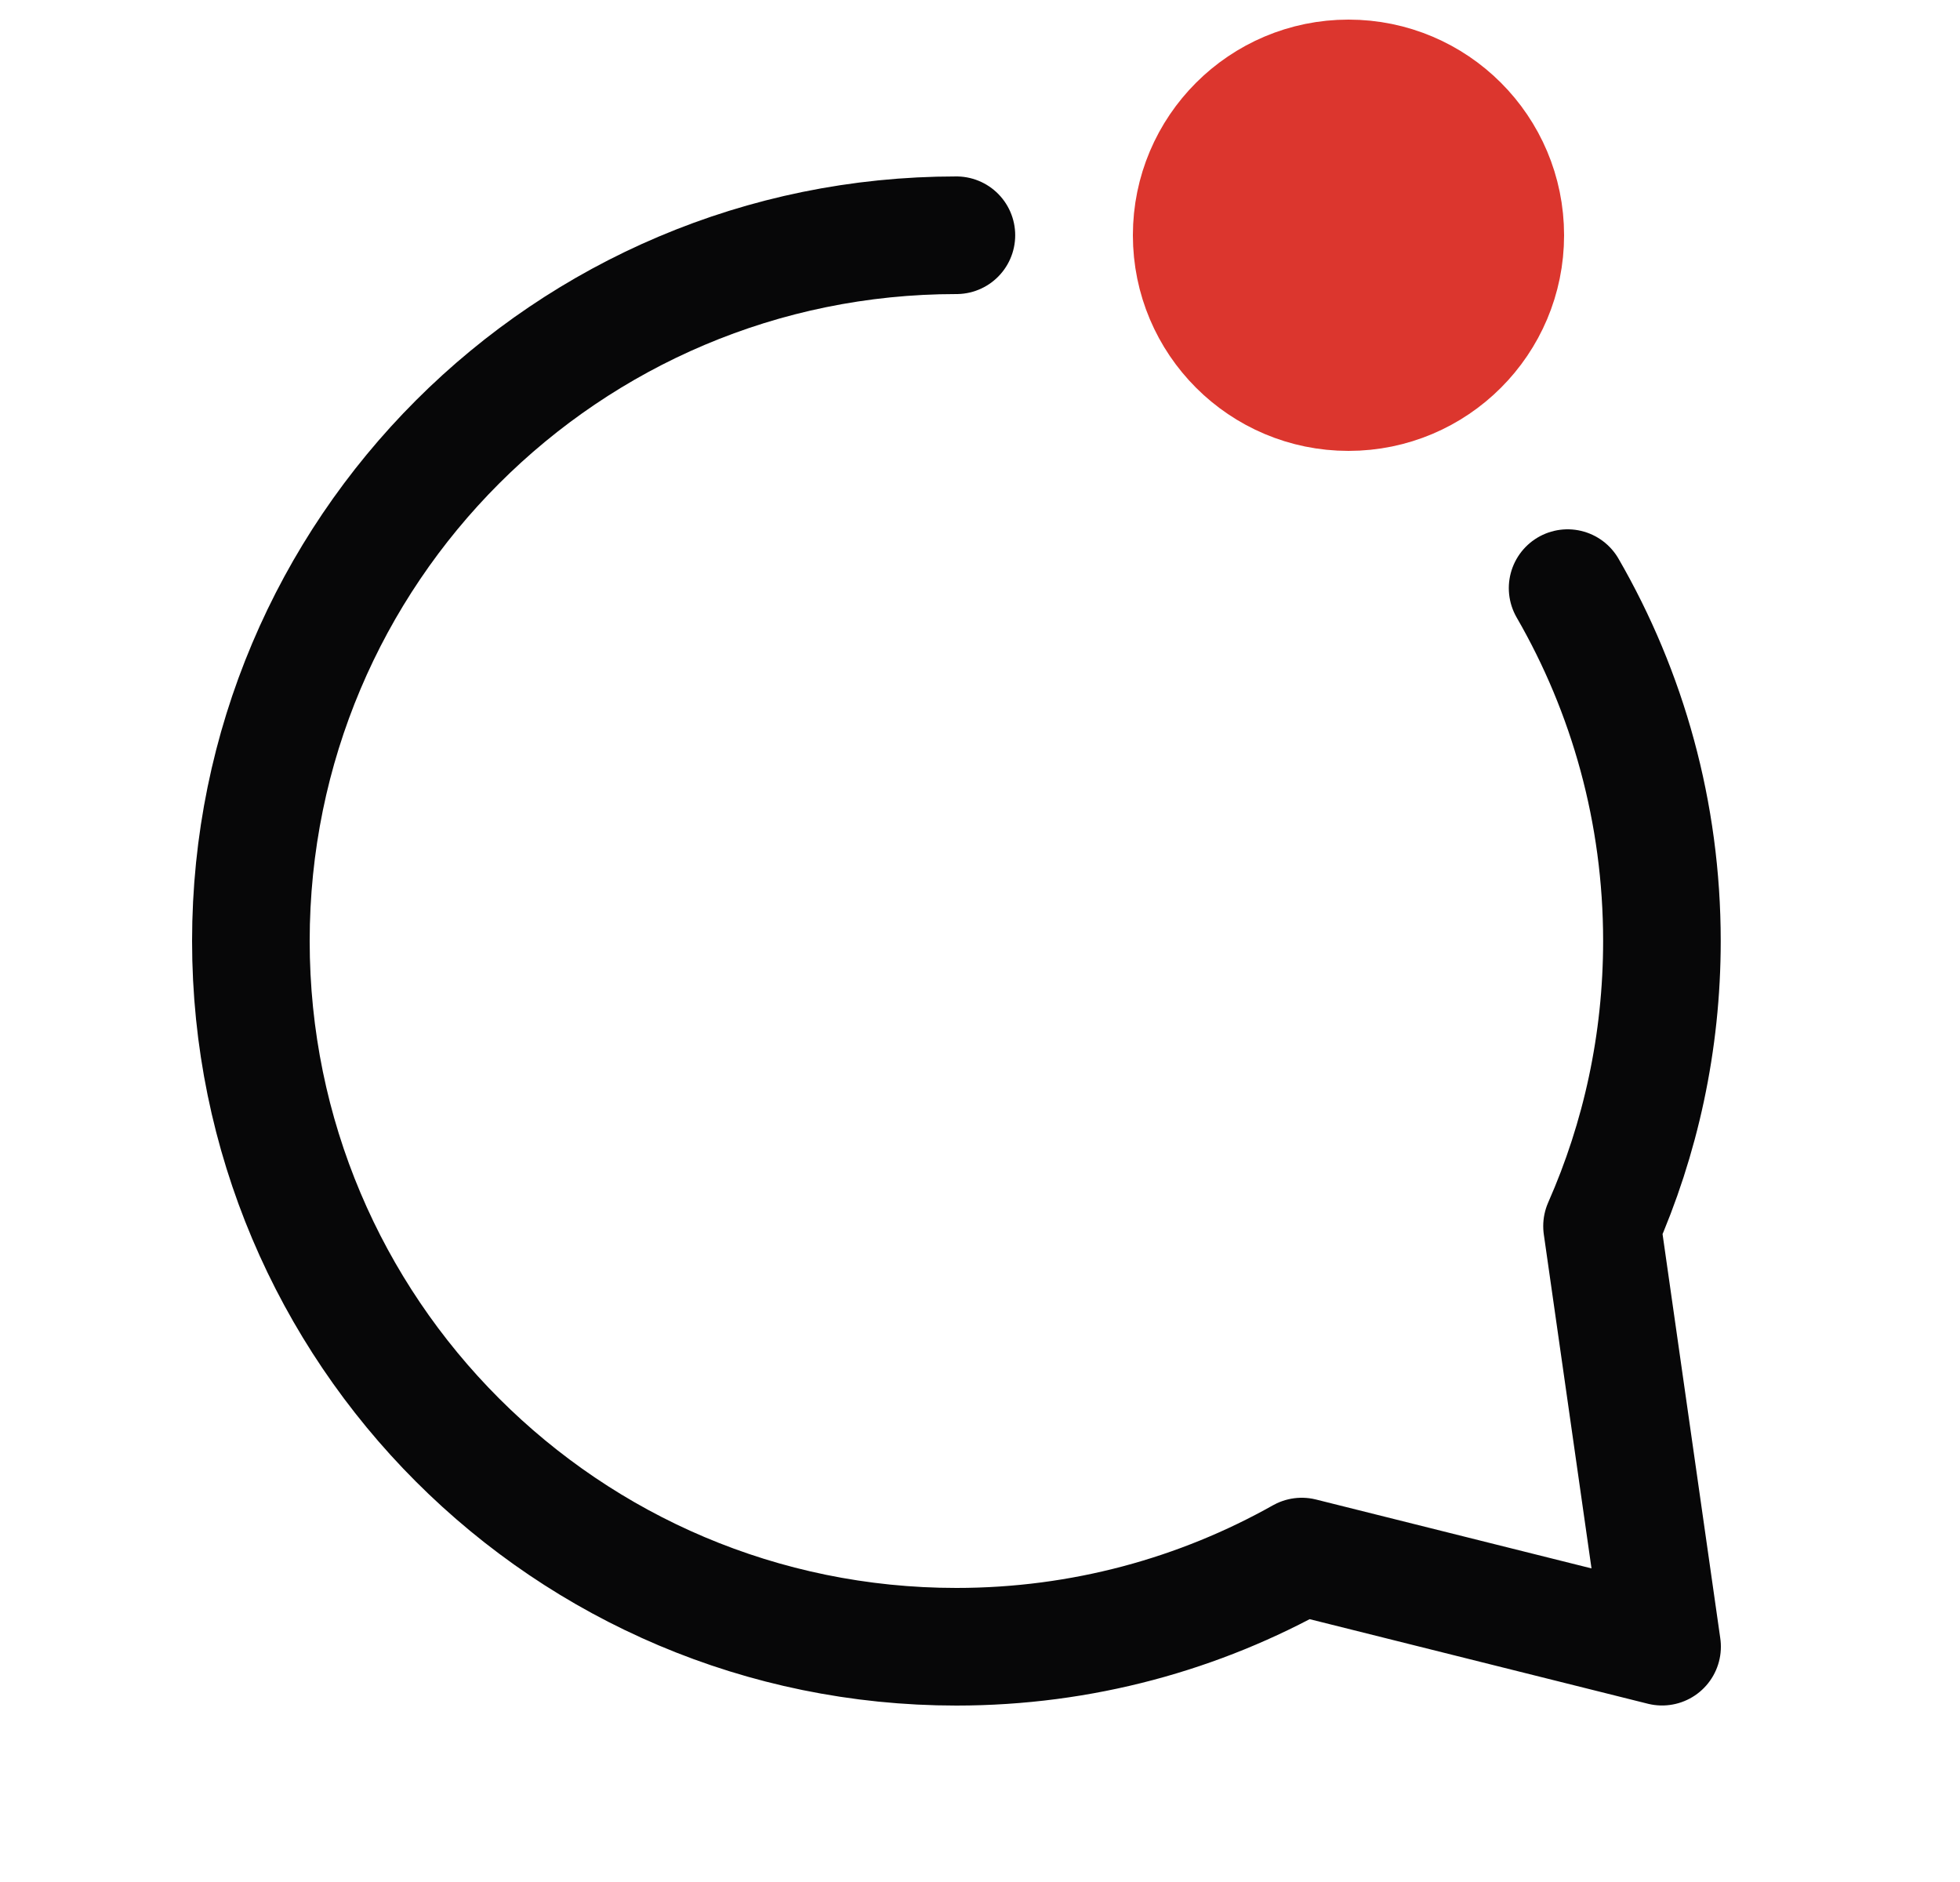
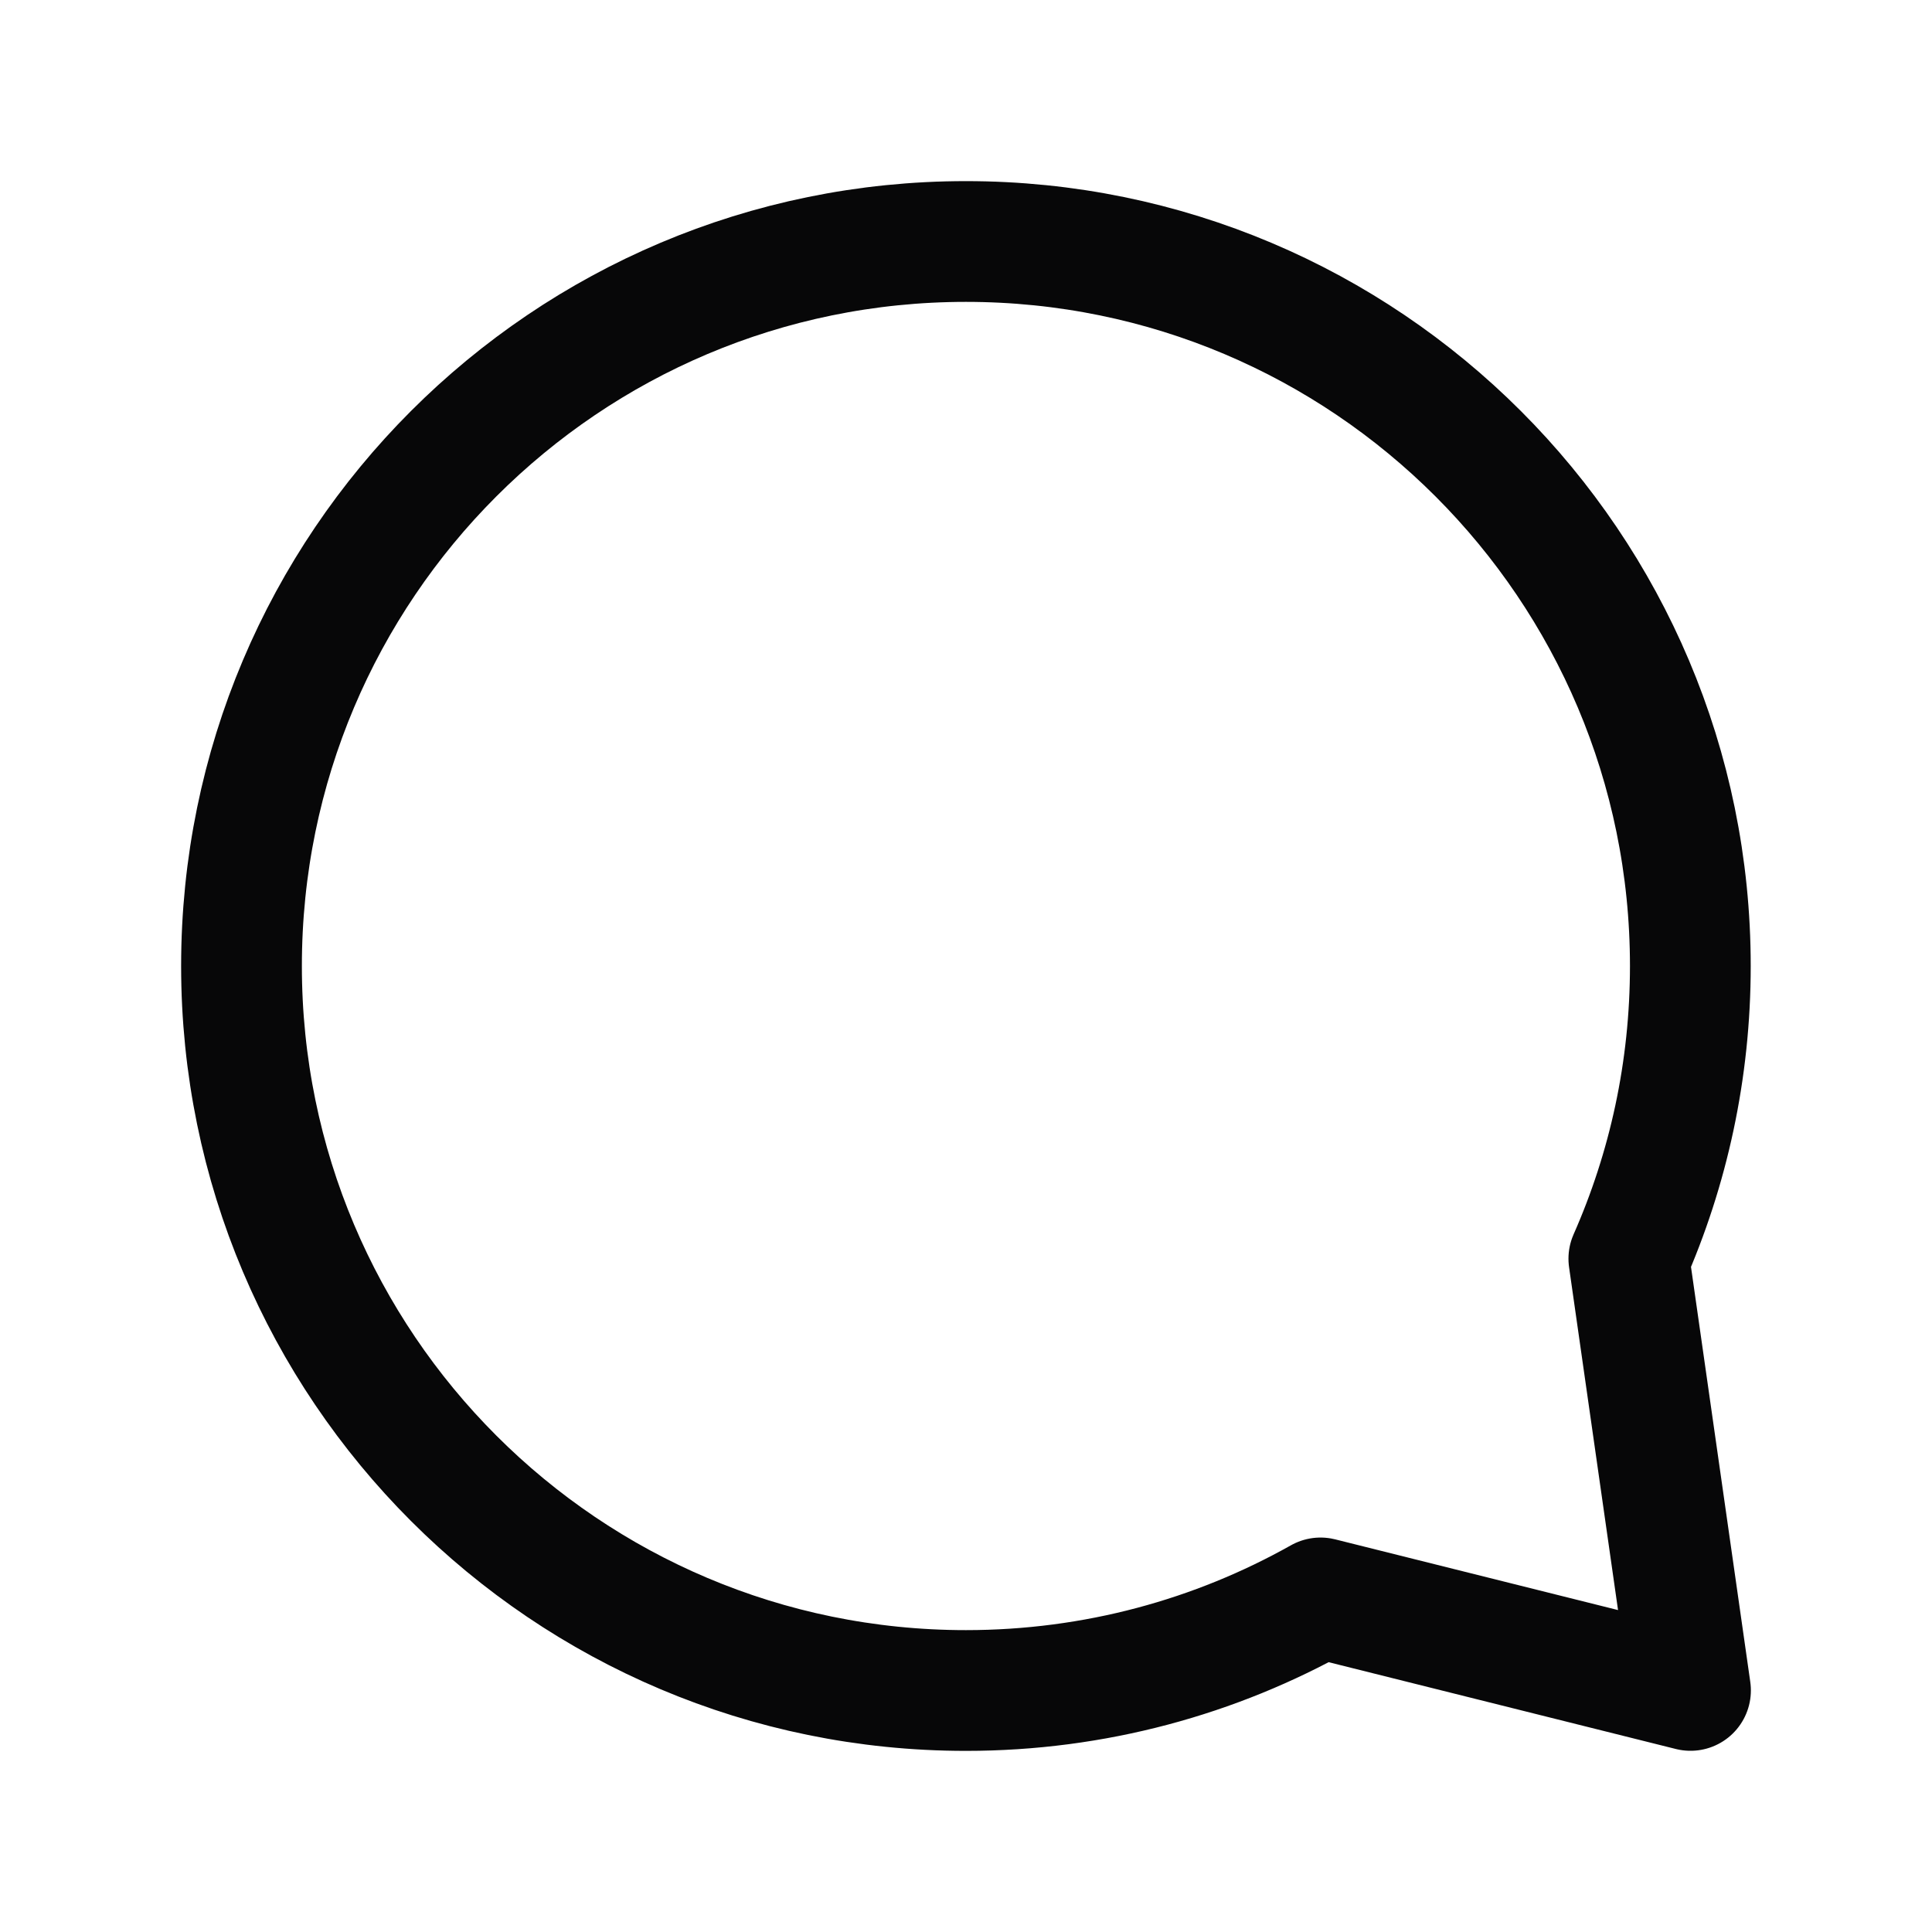
- <svg xmlns="http://www.w3.org/2000/svg" width="25" height="24" viewBox="0 0 25 24" fill="none">
+ <svg xmlns="http://www.w3.org/2000/svg" width="24" height="24" viewBox="0 0 24 24" fill="none">
  <g id="Communication">
-     <path id="Icon" d="M12.199 3C7.229 3 3.2 7.029 3.2 12C3.2 16.971 7.229 21 12.199 21C13.8 21 15.302 20.582 16.604 19.85L21.2 20.999L20.434 15.636C20.925 14.524 21.198 13.294 21.198 12C21.198 10.361 20.76 8.824 19.995 7.5" stroke="#070708" stroke-width="1.5" stroke-linecap="round" stroke-linejoin="round" />
-     <path id="Icon_2" d="M19.2 3C19.2 4.105 18.305 5 17.2 5C16.096 5 15.2 4.105 15.2 3C15.2 1.895 16.096 1 17.2 1C18.305 1 19.2 1.895 19.2 3Z" fill="#DC362E" stroke="#DC362E" stroke-width="1.5" />
+     <path id="Icon" d="M20.234 15.636C20.725 14.524 20.998 13.294 20.998 12C20.998 7.029 16.969 3 11.999 3C7.029 3 3 7.029 3 12C3 16.971 7.029 21 11.999 21C13.599 21 15.102 20.582 16.404 19.85L21 20.999L20.234 15.636Z" stroke="#070708" stroke-width="1.5" stroke-linecap="round" stroke-linejoin="round" />
  </g>
</svg>
